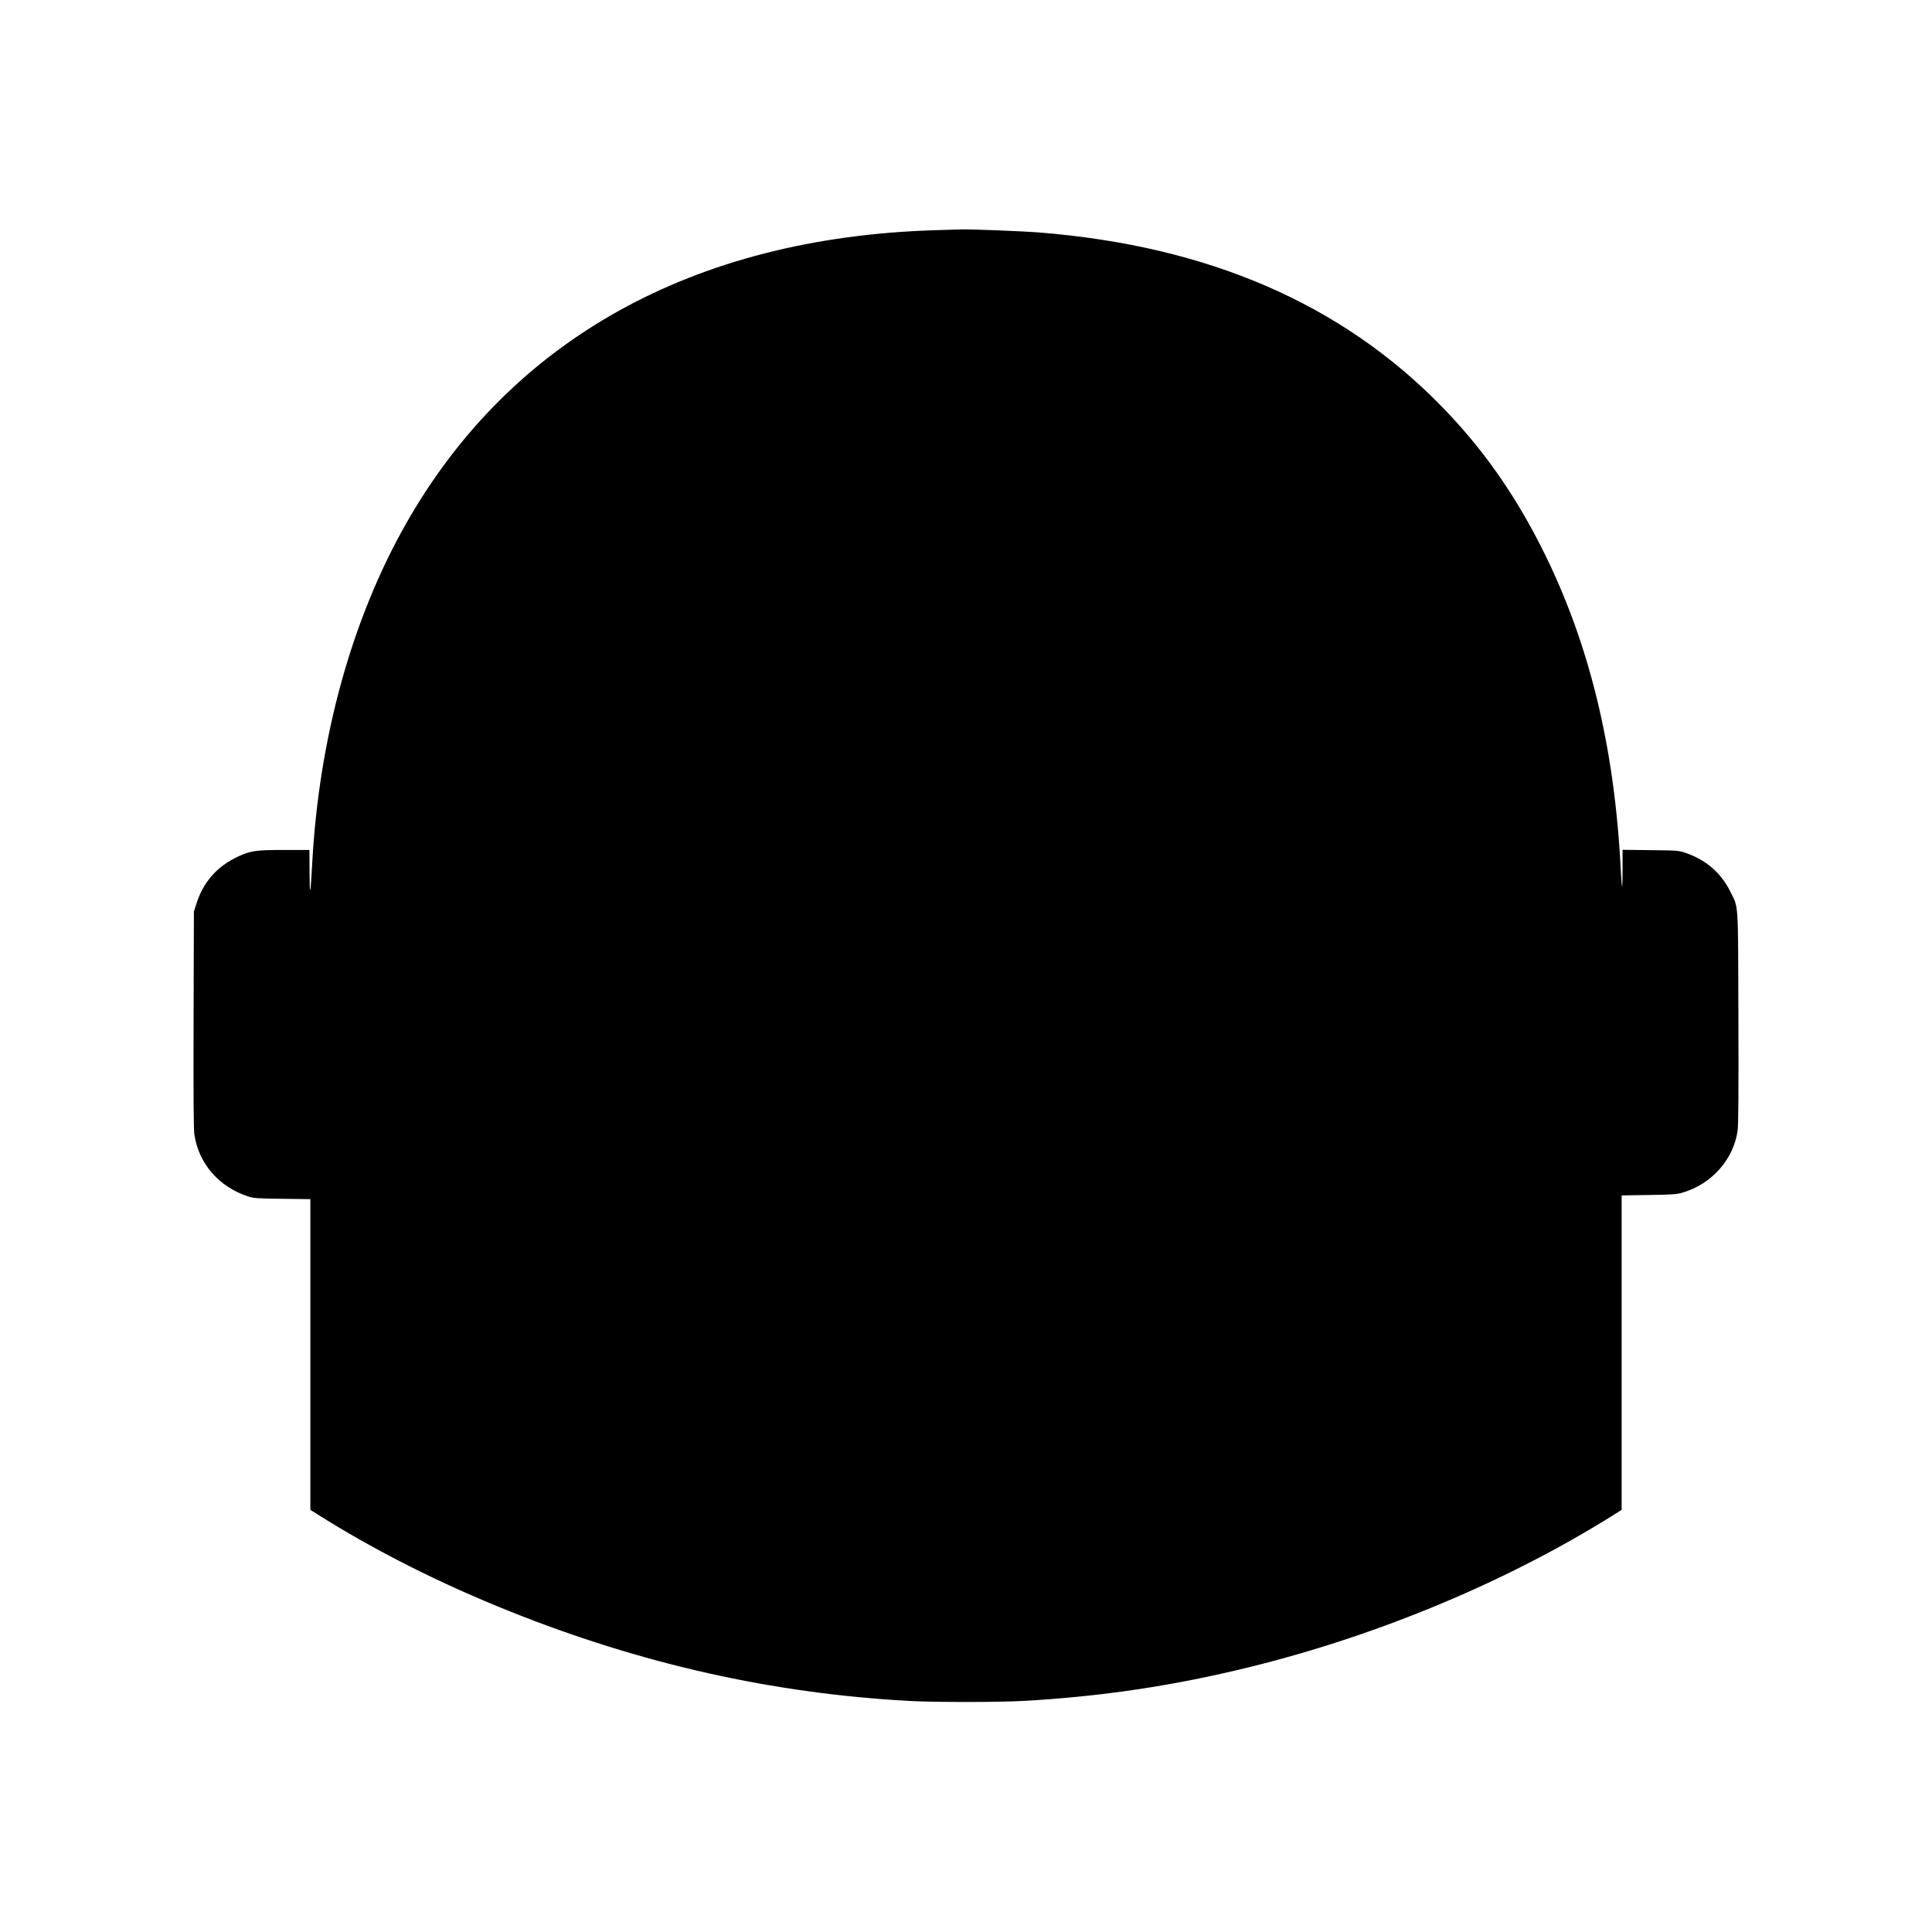
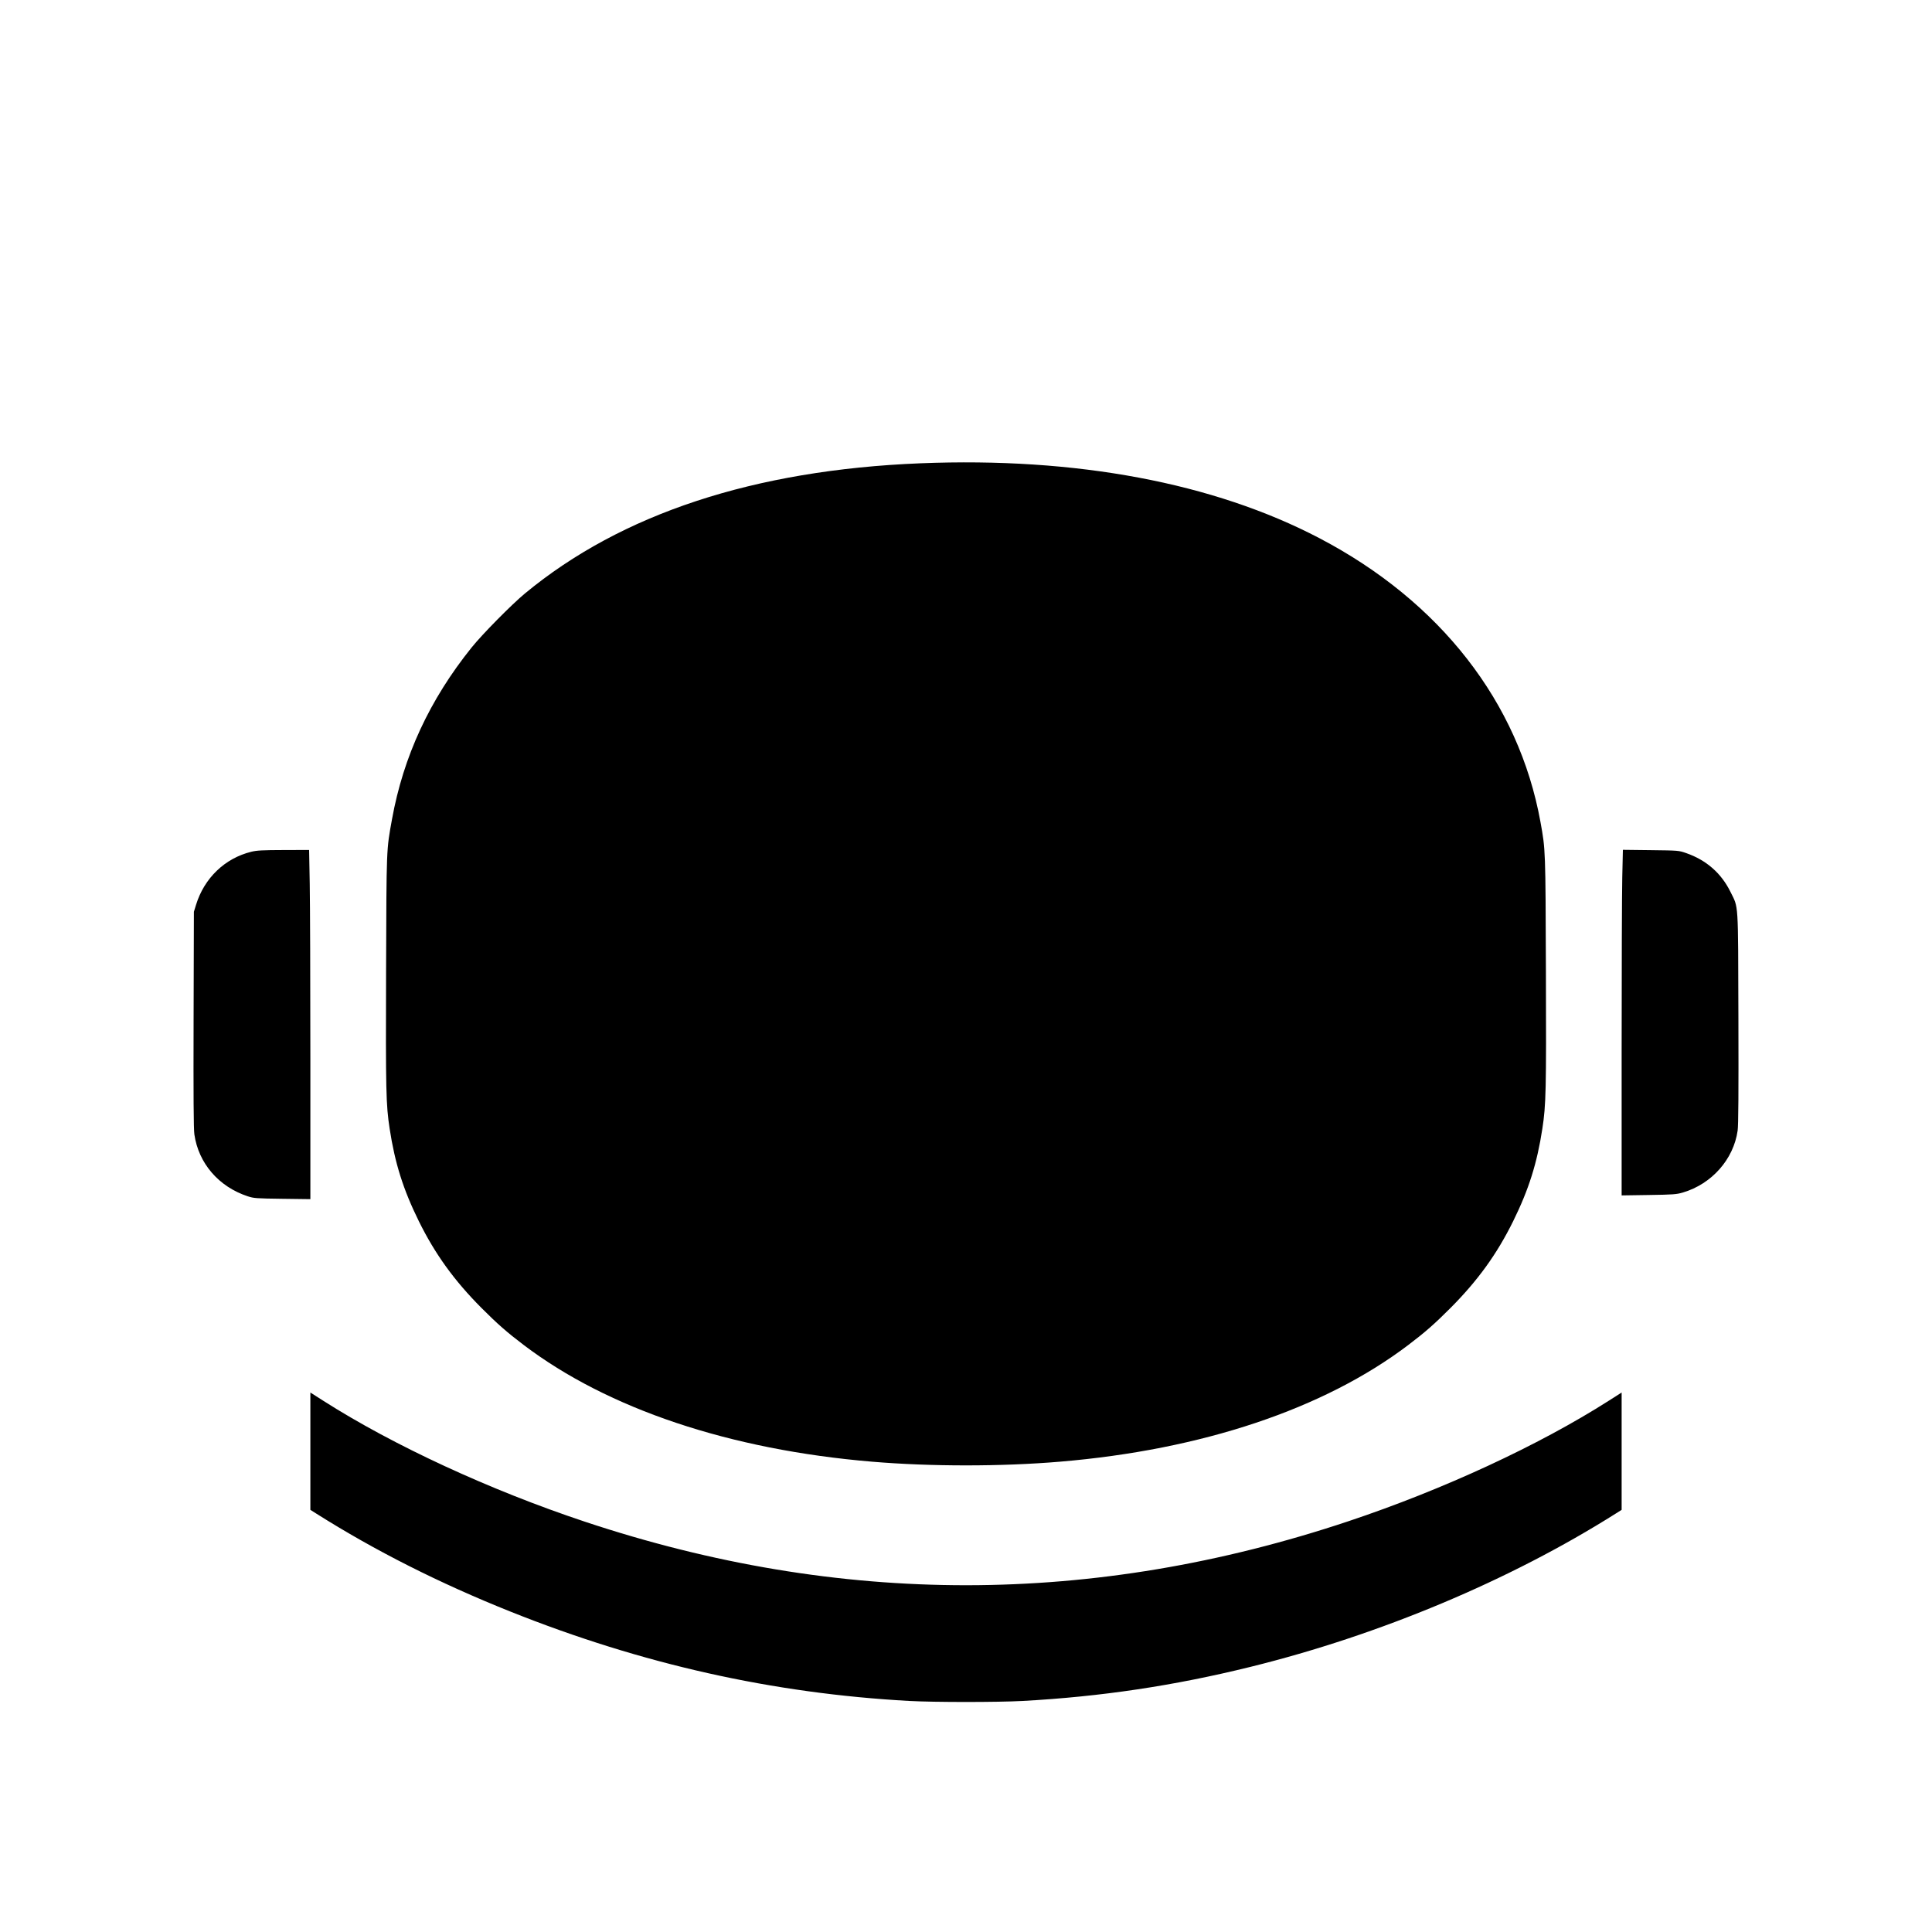
<svg xmlns="http://www.w3.org/2000/svg" width="2048" height="2048">
-   <path d="M990 244.063c-254.96 8.066-448.624 115.68-559.504 310.904C372.959 656.271 338.2 782.004 330.965 915c-1.884 34.644-2.68 37.525-2.831 10.25L328 901h-26.553c-30.247 0-35.706.778-49.12 7.005-22.553 10.468-37.173 27.265-44.533 51.166l-2.257 7.329-.322 114c-.23 81.446.003 116.271.816 121.952 4.384 30.645 25.773 55.503 56.469 65.627 6.544 2.159 8.936 2.334 36.75 2.693l29.75.384v329.35l6.25 3.945c62.482 39.442 130.651 73.851 205.886 103.923 139.369 55.707 277.971 86.749 422.864 94.708 26.386 1.45 93.614 1.45 120 0 83.342-4.578 160.419-16.106 241.5-36.119 137.353-33.903 275.066-91.695 387.25-162.512l6.25-3.945v-333.324l28.75-.433c26.057-.393 29.452-.642 36.25-2.66 30.572-9.075 53.657-35.194 57.968-65.589.808-5.697 1.043-40.101.813-119.5-.363-125.731.25-115.95-8.371-133.5-9.739-19.825-25.565-33.71-46.91-41.159-7.948-2.774-8.193-2.794-37.75-3.145l-29.75-.352v19.744c0 10.86-.233 19.512-.518 19.227-.286-.285-.97-9.248-1.521-19.917-6.673-129.188-33.574-238.928-82.585-336.898-29.781-59.532-64.067-108.125-107.866-152.881-106.027-108.341-246.985-169.239-425.005-183.612-17.985-1.452-73.233-3.644-84.005-3.332-2.75.08-15.575.479-28.5.888" fill="undefined" fill-rule="evenodd" />
+   <path d="M975.5 491.114c-176.04 7.113-316.901 53.492-419 137.956-14.188 11.737-45.306 43.272-56.671 57.43-44.487 55.418-72.223 115.299-84.301 182-5.995 33.11-5.819 28.597-6.268 161-.43 127.091-.106 141.473 3.765 166.845 5.594 36.674 14.388 64.562 30.952 98.155 17.157 34.798 37.542 63.022 66.501 92.072 16.743 16.795 26.876 25.683 44.636 39.151 89.416 67.81 218.663 111.103 369.386 123.732 62.365 5.225 136.635 5.225 199 0 150.723-12.629 279.97-55.922 369.386-123.732 17.76-13.468 27.893-22.356 44.636-39.151 28.959-29.05 49.344-57.274 66.501-92.072 16.564-33.593 25.358-61.481 30.952-98.155 3.866-25.344 4.192-39.776 3.757-166.345-.448-130.276-.403-129.04-5.774-158.695-22.976-126.856-106.327-233.845-234.378-300.844-112.211-58.712-257.841-86.024-423.08-79.347M266.392 902.895c-28.006 6.887-49.848 27.864-58.598 56.276l-2.257 7.329-.322 114c-.23 81.446.003 116.271.816 121.952 4.384 30.645 25.773 55.503 56.469 65.627 6.544 2.159 8.936 2.334 36.75 2.693l29.75.384v-148.914c0-81.903-.298-165.189-.662-185.078L327.676 901l-27.088.074c-22.227.06-28.364.387-34.196 1.821m1453.273 27.278c-.364 16.13-.662 98.556-.663 183.168l-.002 153.841 28.75-.433c26.057-.393 29.452-.642 36.25-2.66 30.572-9.075 53.657-35.194 57.968-65.589.808-5.697 1.043-40.101.813-119.5-.363-125.731.25-115.95-8.371-133.5-9.739-19.825-25.565-33.71-46.91-41.159-7.944-2.772-8.207-2.794-37.587-3.143l-29.587-.352-.661 29.327M329 1538.32v62.186l6.25 3.945c62.482 39.442 130.651 73.851 205.886 103.923 139.369 55.707 277.971 86.749 422.864 94.708 26.386 1.45 93.614 1.45 120 0 83.342-4.578 160.419-16.106 241.5-36.119 137.353-33.903 275.066-91.695 387.25-162.512l6.25-3.945v-124.372l-13.75 8.768c-74.025 47.205-175.382 94.118-275.75 127.632-270.513 90.325-539.06 90.499-809.5.524-100.502-33.437-203.043-80.835-277.25-128.156l-13.75-8.768v62.186" fill="undefined" fill-rule="evenodd" />
</svg>
